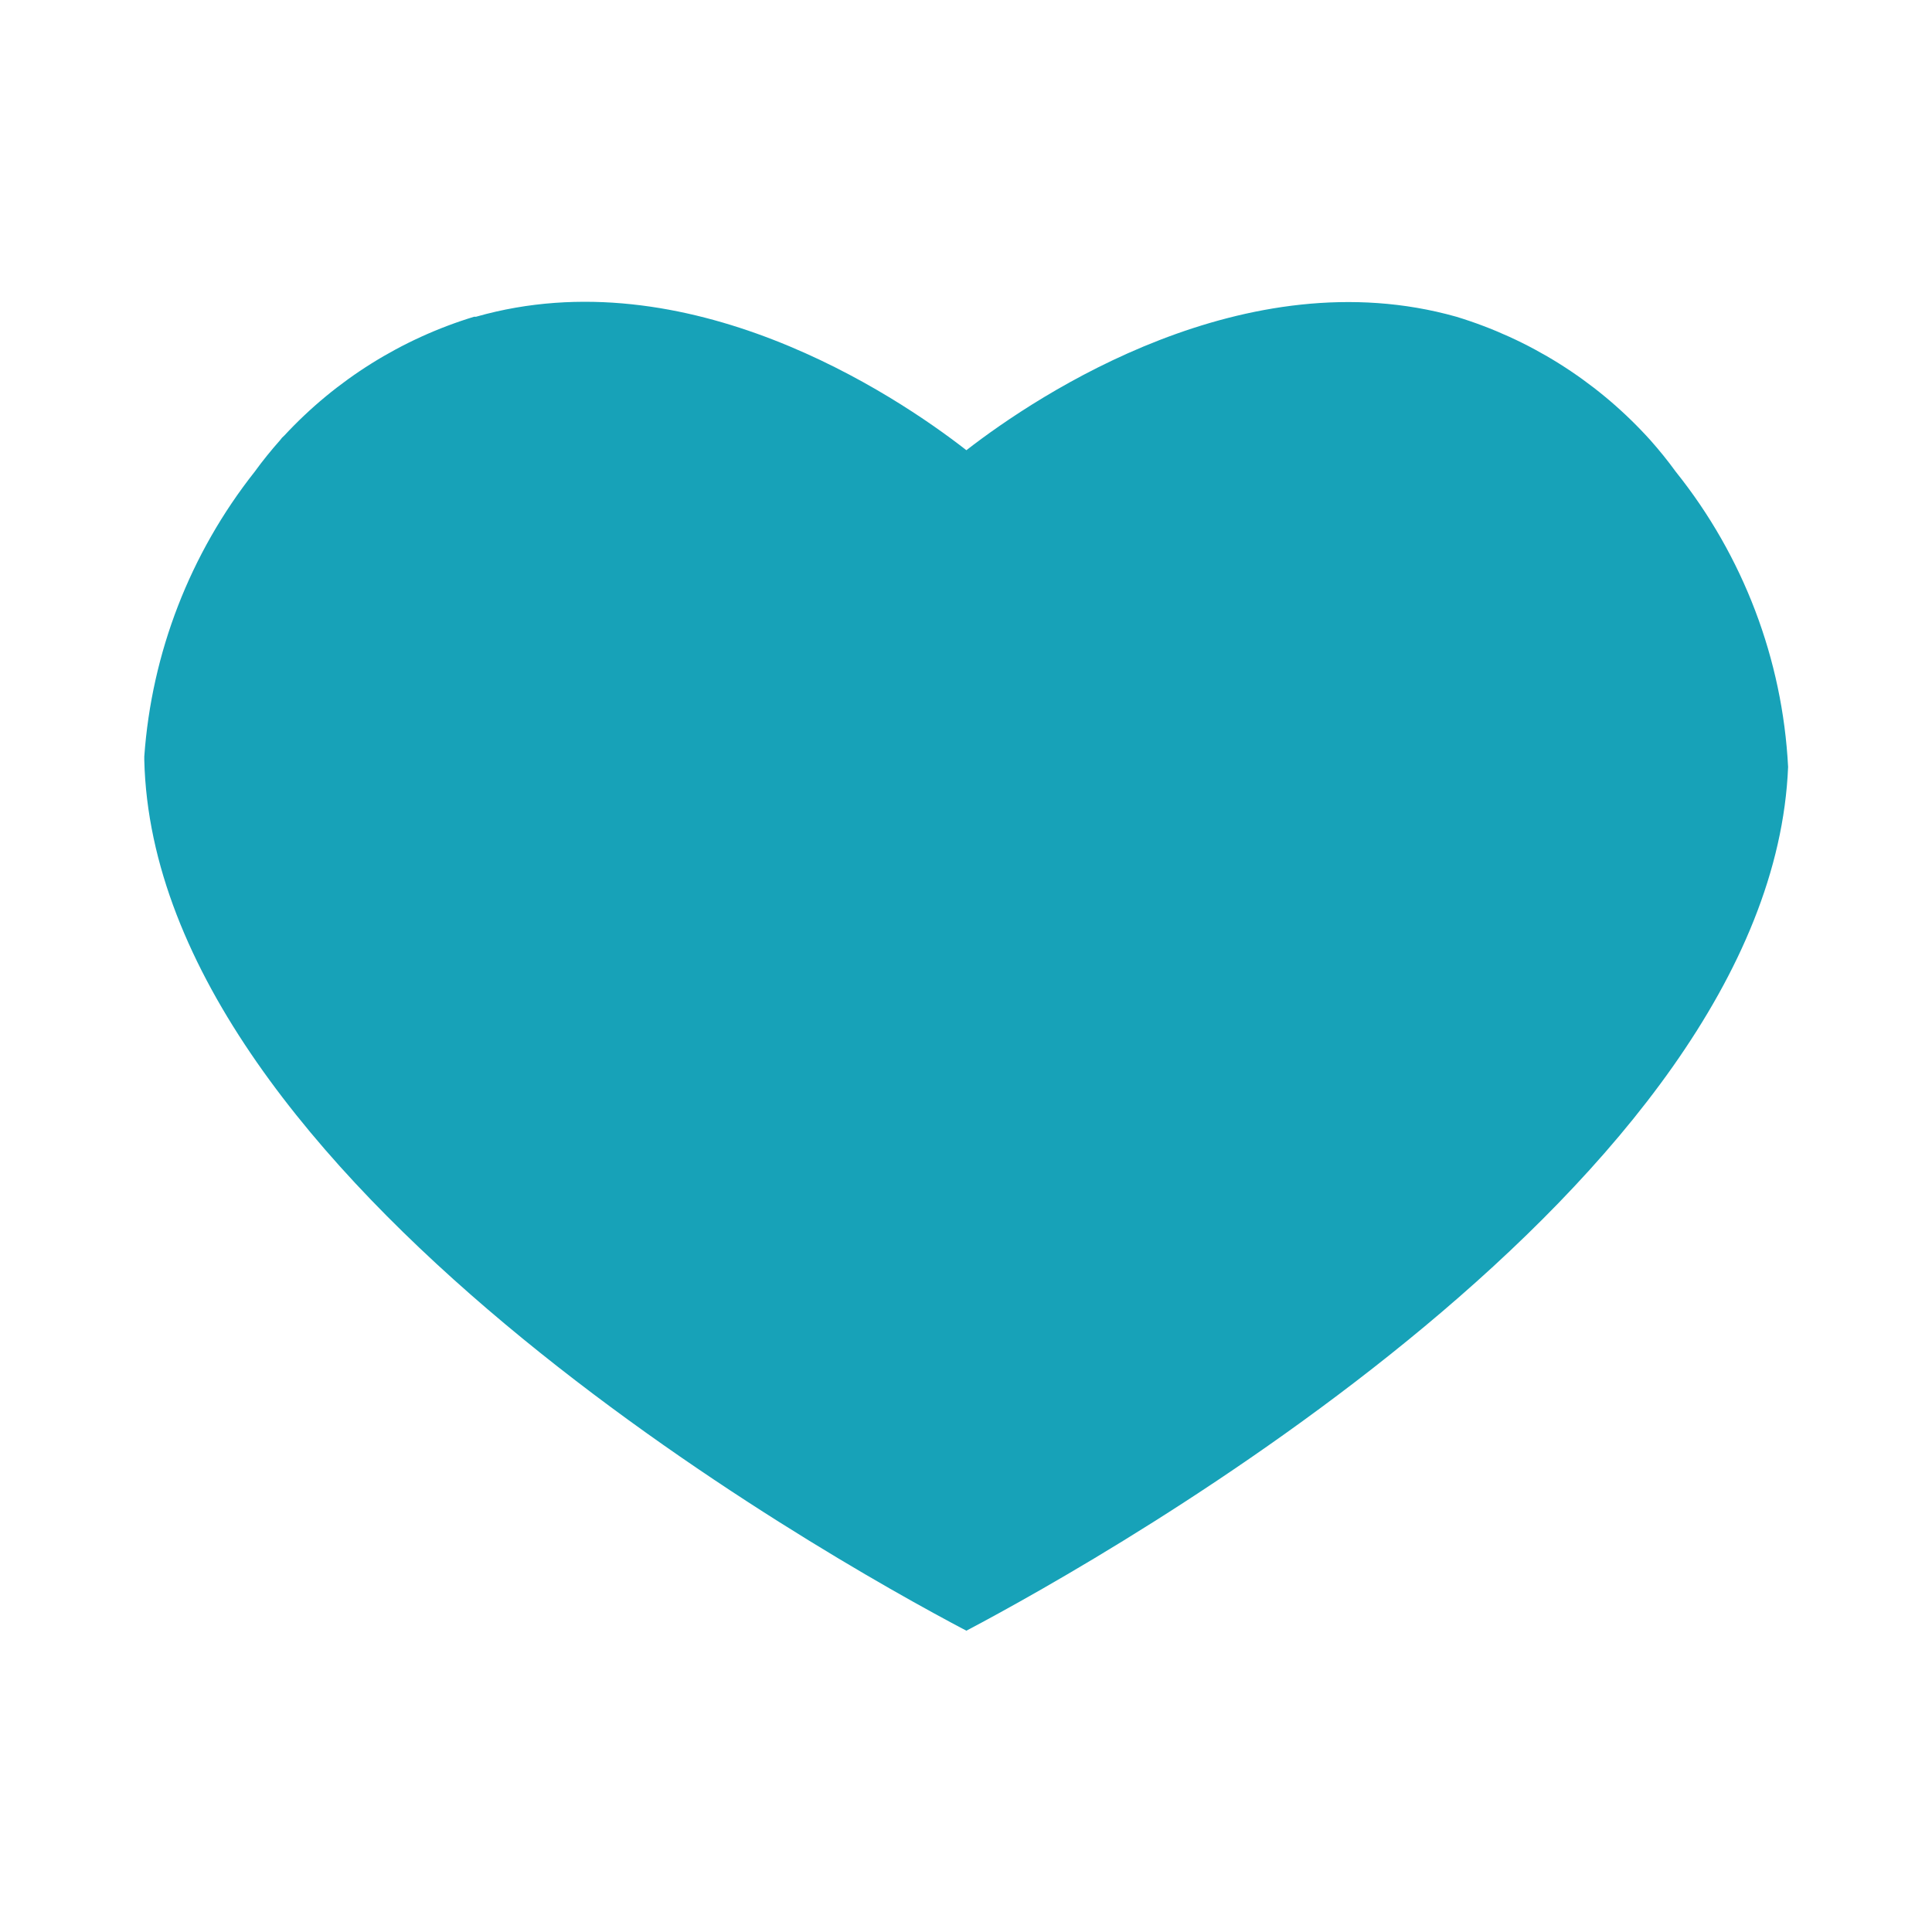
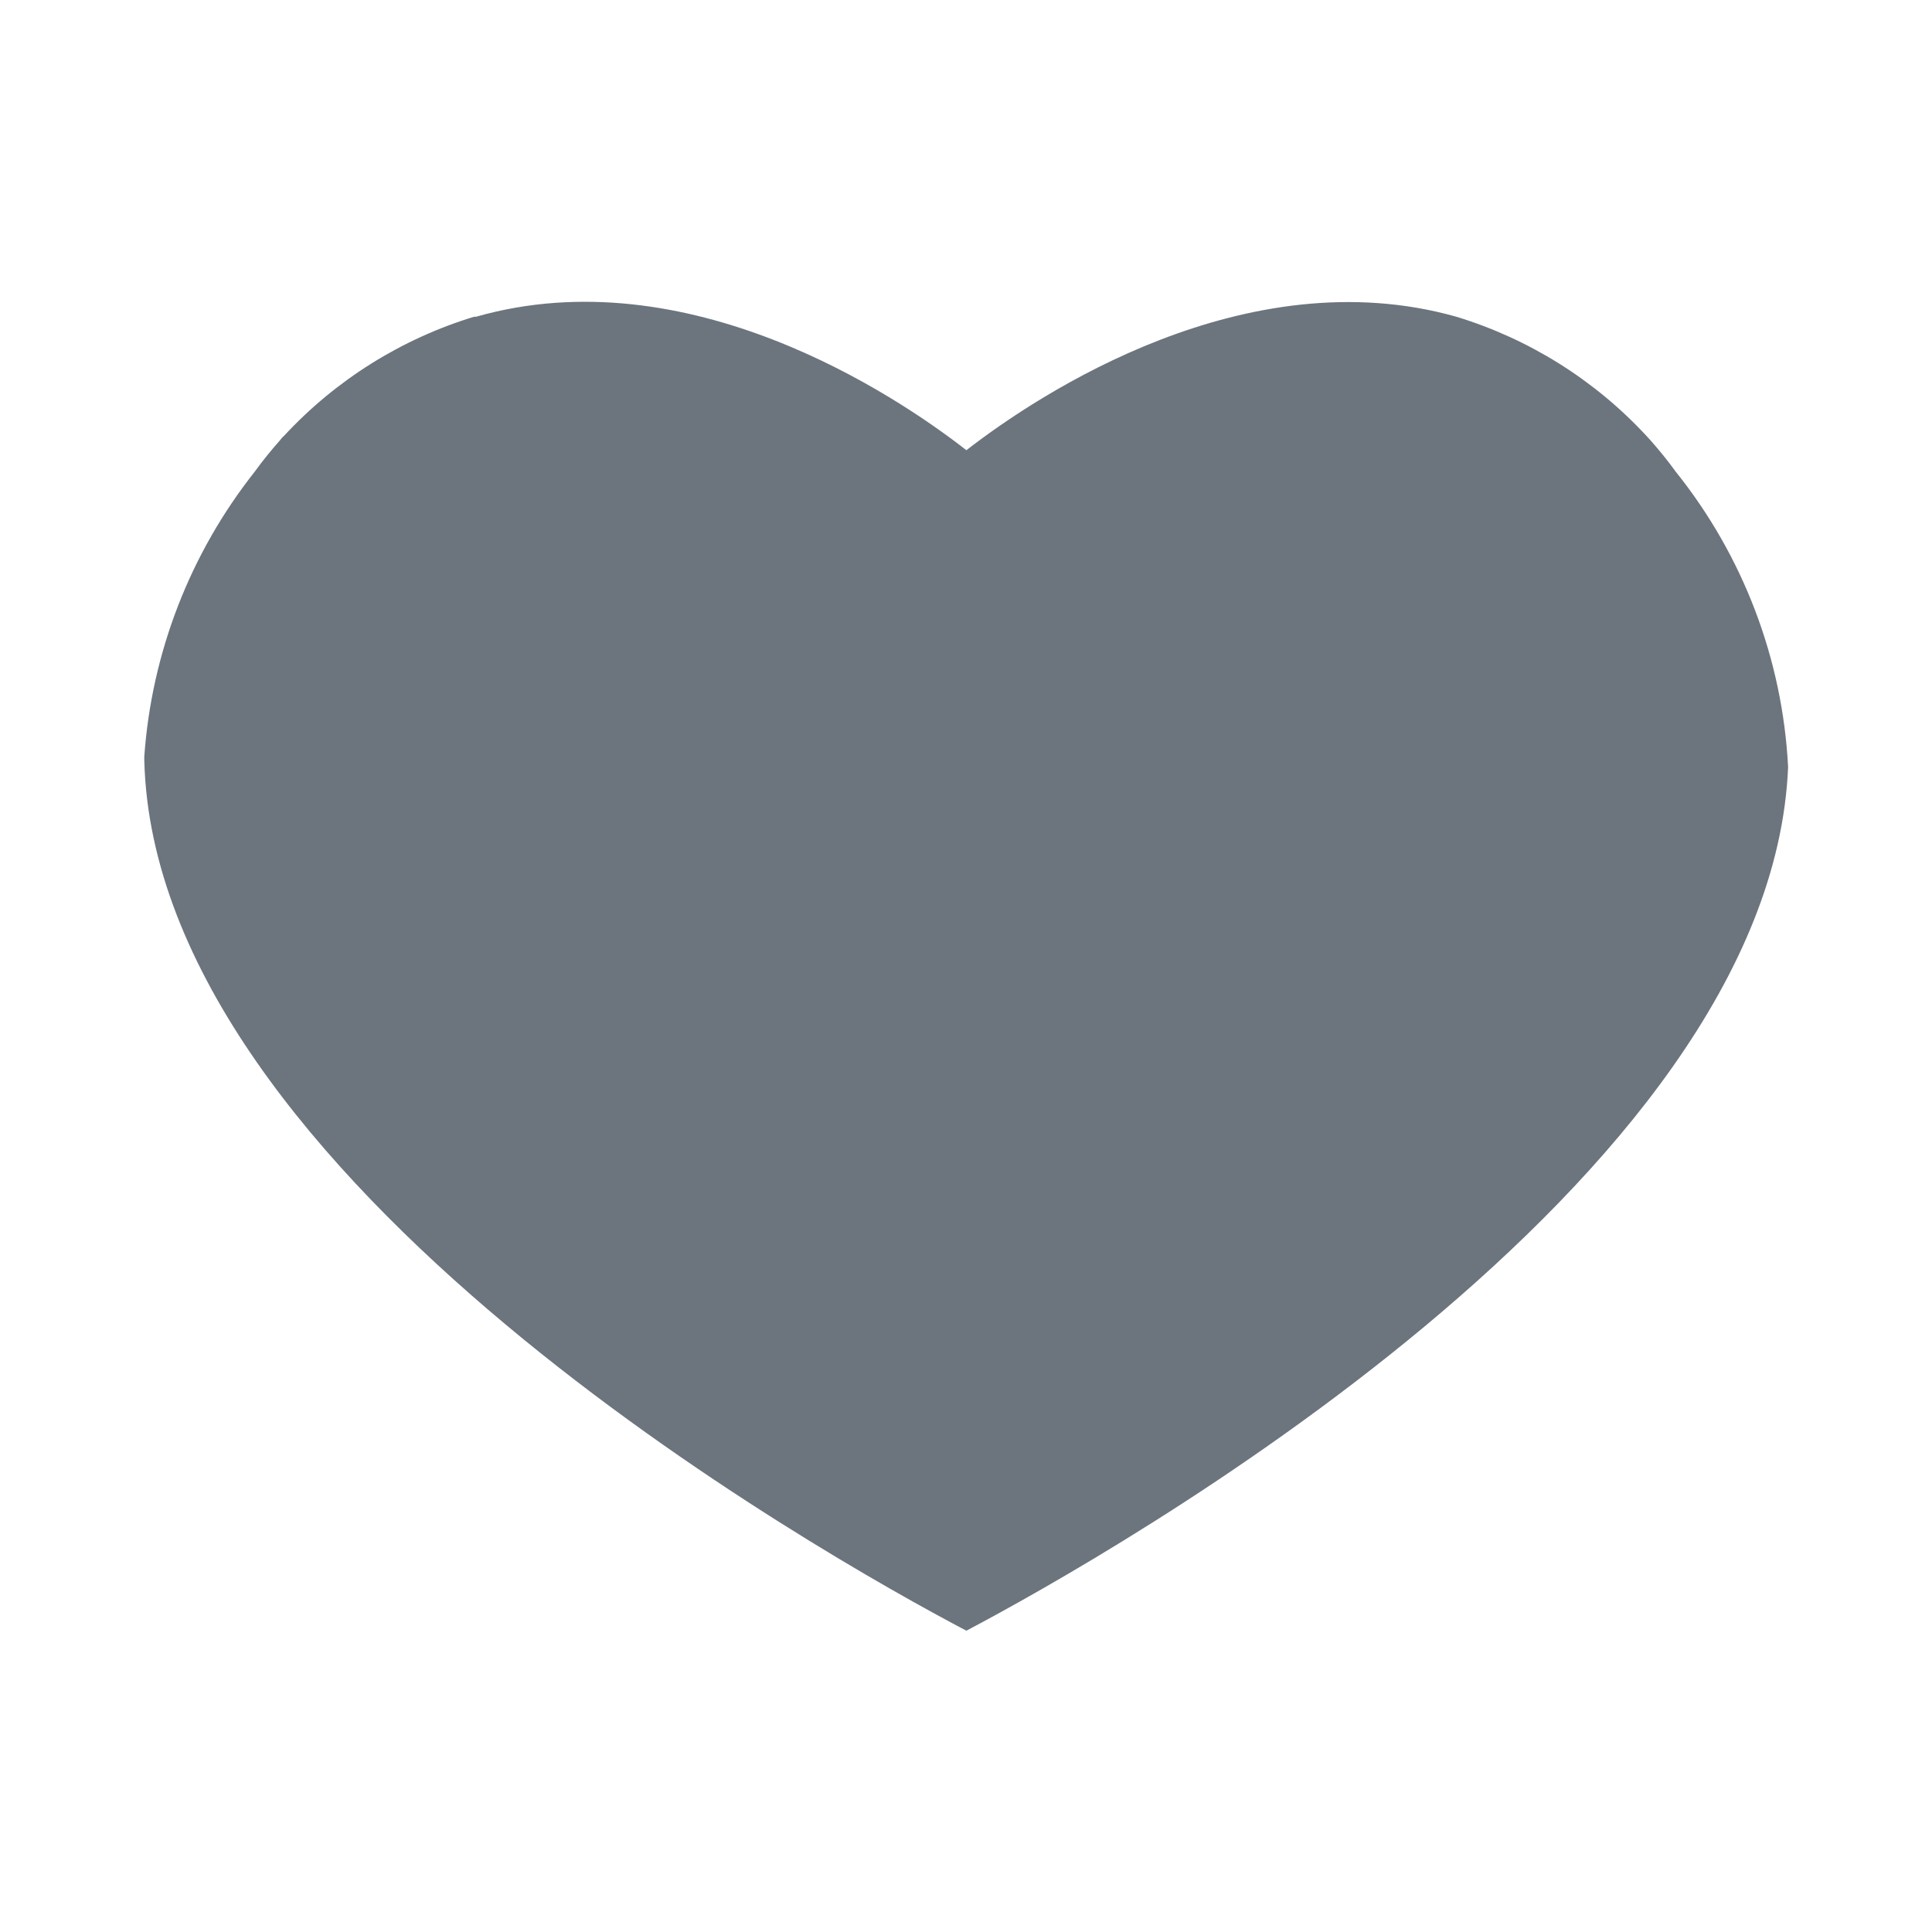
<svg xmlns="http://www.w3.org/2000/svg" viewBox="0 0 50.08 50.08">
  <defs>
-     <style>.cls-1{fill:#17a2b8;}.cls-2{fill:none;}</style>
+     <style>.cls-1{fill:#6c757d;}.cls-2{fill:none;}</style>
  </defs>
  <g id="レイヤー_2" data-name="レイヤー 2">
    <g id="レイヤー_1-2" data-name="レイヤー 1">
      <path class="cls-1" d="M46.35,19.88c-.44,10.78-17.57,20.42-21.3,22.39C21.32,40.31,4,30.56,3.74,19.7v-.09A13.44,13.44,0,0,1,6.6,12.23c.21-.29.43-.56.66-.82a.6.6,0,0,1,.11-.12,11.14,11.14,0,0,1,4.92-3.08h.05c5.47-1.56,10.84,2,12.71,3.46,1.88-1.46,7.24-5,12.7-3.46h0a11.14,11.14,0,0,1,4.92,3.08l.11.12c.23.26.45.53.66.82A13.34,13.34,0,0,1,46.35,19.88Z" />
      <rect class="cls-2" width="50.08" height="50.08" />
    </g>
  </g>
</svg>
